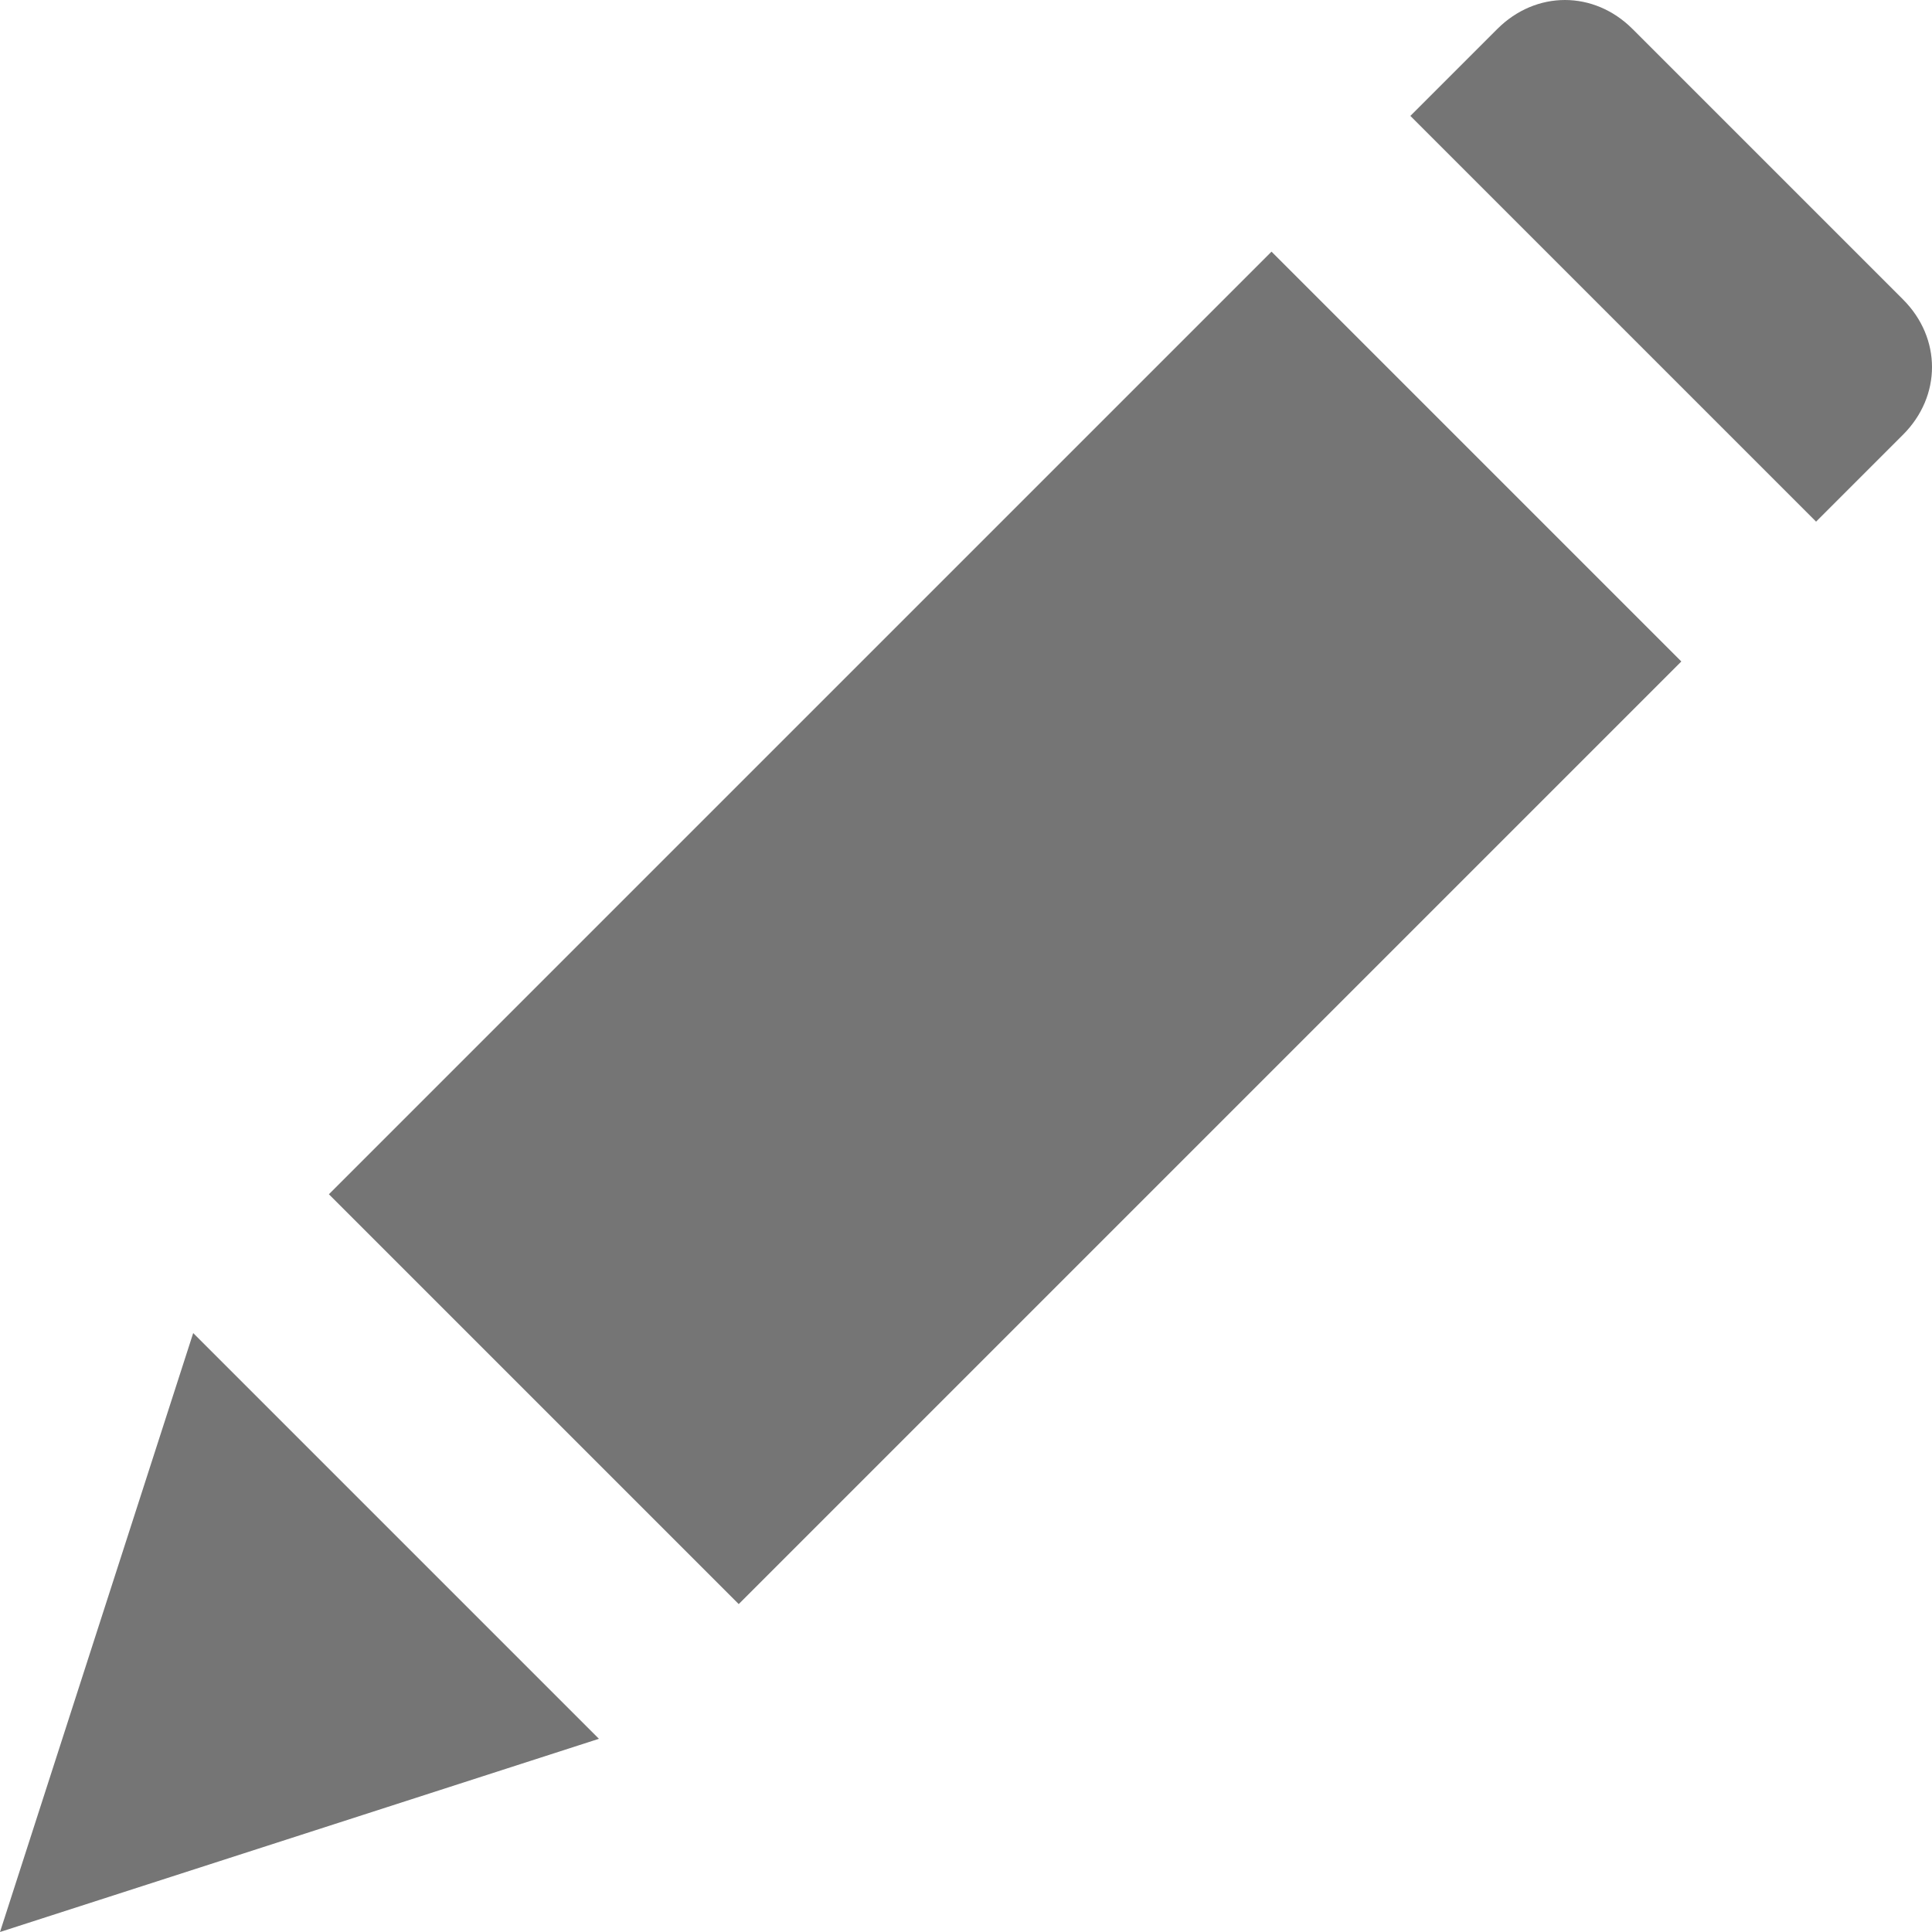
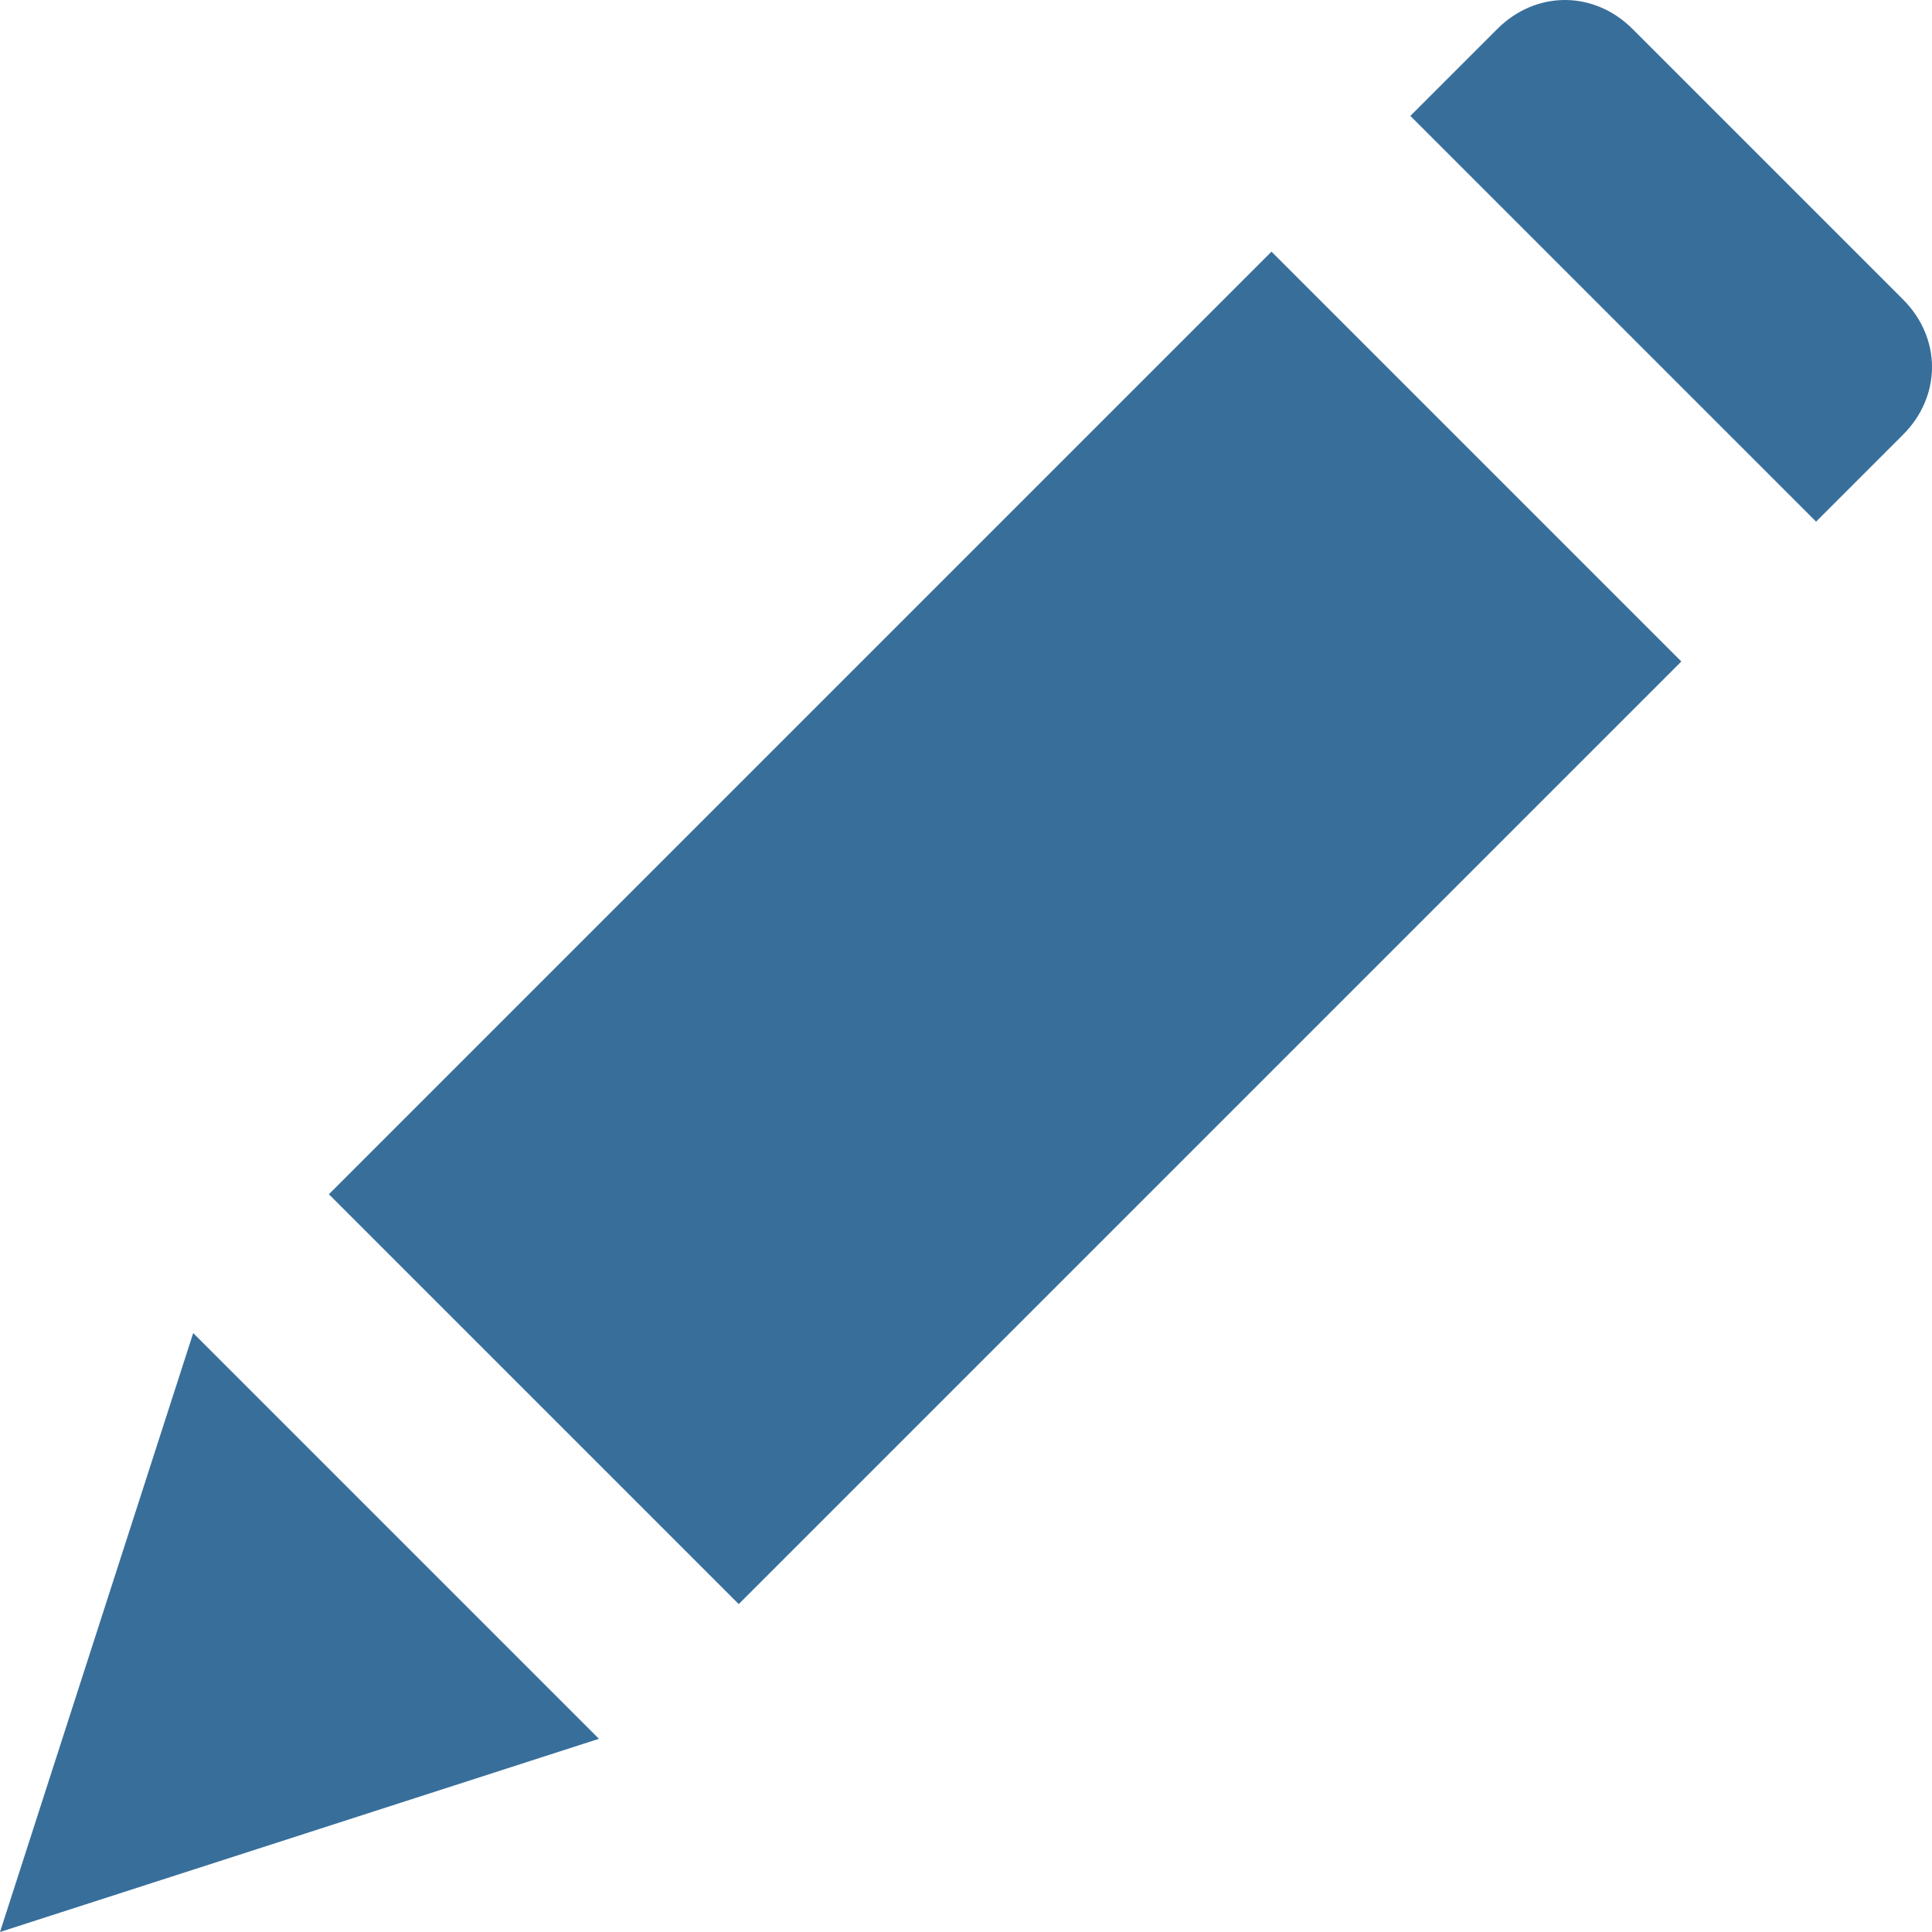
<svg xmlns="http://www.w3.org/2000/svg" version="1.1" id="Capa_1" x="0px" y="0px" viewBox="0 0 512 512" style="enable-background:new 0 0 512 512;" xml:space="preserve" width="512px" height="512px" class="">
  <g>
    <g>
      <g>
-         <polygon points="51.2,353.28 0,512 158.72,460.8   " data-original="#000000" class="active-path" data-old_color="#000000" fill="#757575" />
+         <polygon points="51.2,353.28 0,512 158.72,460.8   " data-original="#000000" class="active-path" data-old_color="#000000" fill="#386E9A" />
      </g>
    </g>
    <g>
      <g>
-         <rect x="89.73" y="169.097" transform="matrix(0.7071 -0.7071 0.7071 0.7071 -95.8575 260.3719)" width="353.277" height="153.599" data-original="#000000" class="active-path" data-old_color="#000000" fill="#757575" />
+         <rect x="89.73" y="169.097" transform="matrix(0.7071 -0.7071 0.7071 0.7071 -95.8575 260.3719)" width="353.277" height="153.599" data-original="#000000" class="active-path" data-old_color="#000000" fill="#386E9A" />
      </g>
    </g>
    <g>
      <g>
-         <path d="M504.32,79.36L432.64,7.68c-10.24-10.24-25.6-10.24-35.84,0l-23.04,23.04l107.52,107.52l23.04-23.04    C514.56,104.96,514.56,89.6,504.32,79.36z" data-original="#000000" class="active-path" data-old_color="#000000" fill="#757575" />
+         <path d="M504.32,79.36L432.64,7.68c-10.24-10.24-25.6-10.24-35.84,0l-23.04,23.04l107.52,107.52l23.04-23.04    C514.56,104.96,514.56,89.6,504.32,79.36z" data-original="#000000" class="active-path" data-old_color="#000000" fill="#386E9A" />
      </g>
    </g>
  </g>
</svg>
